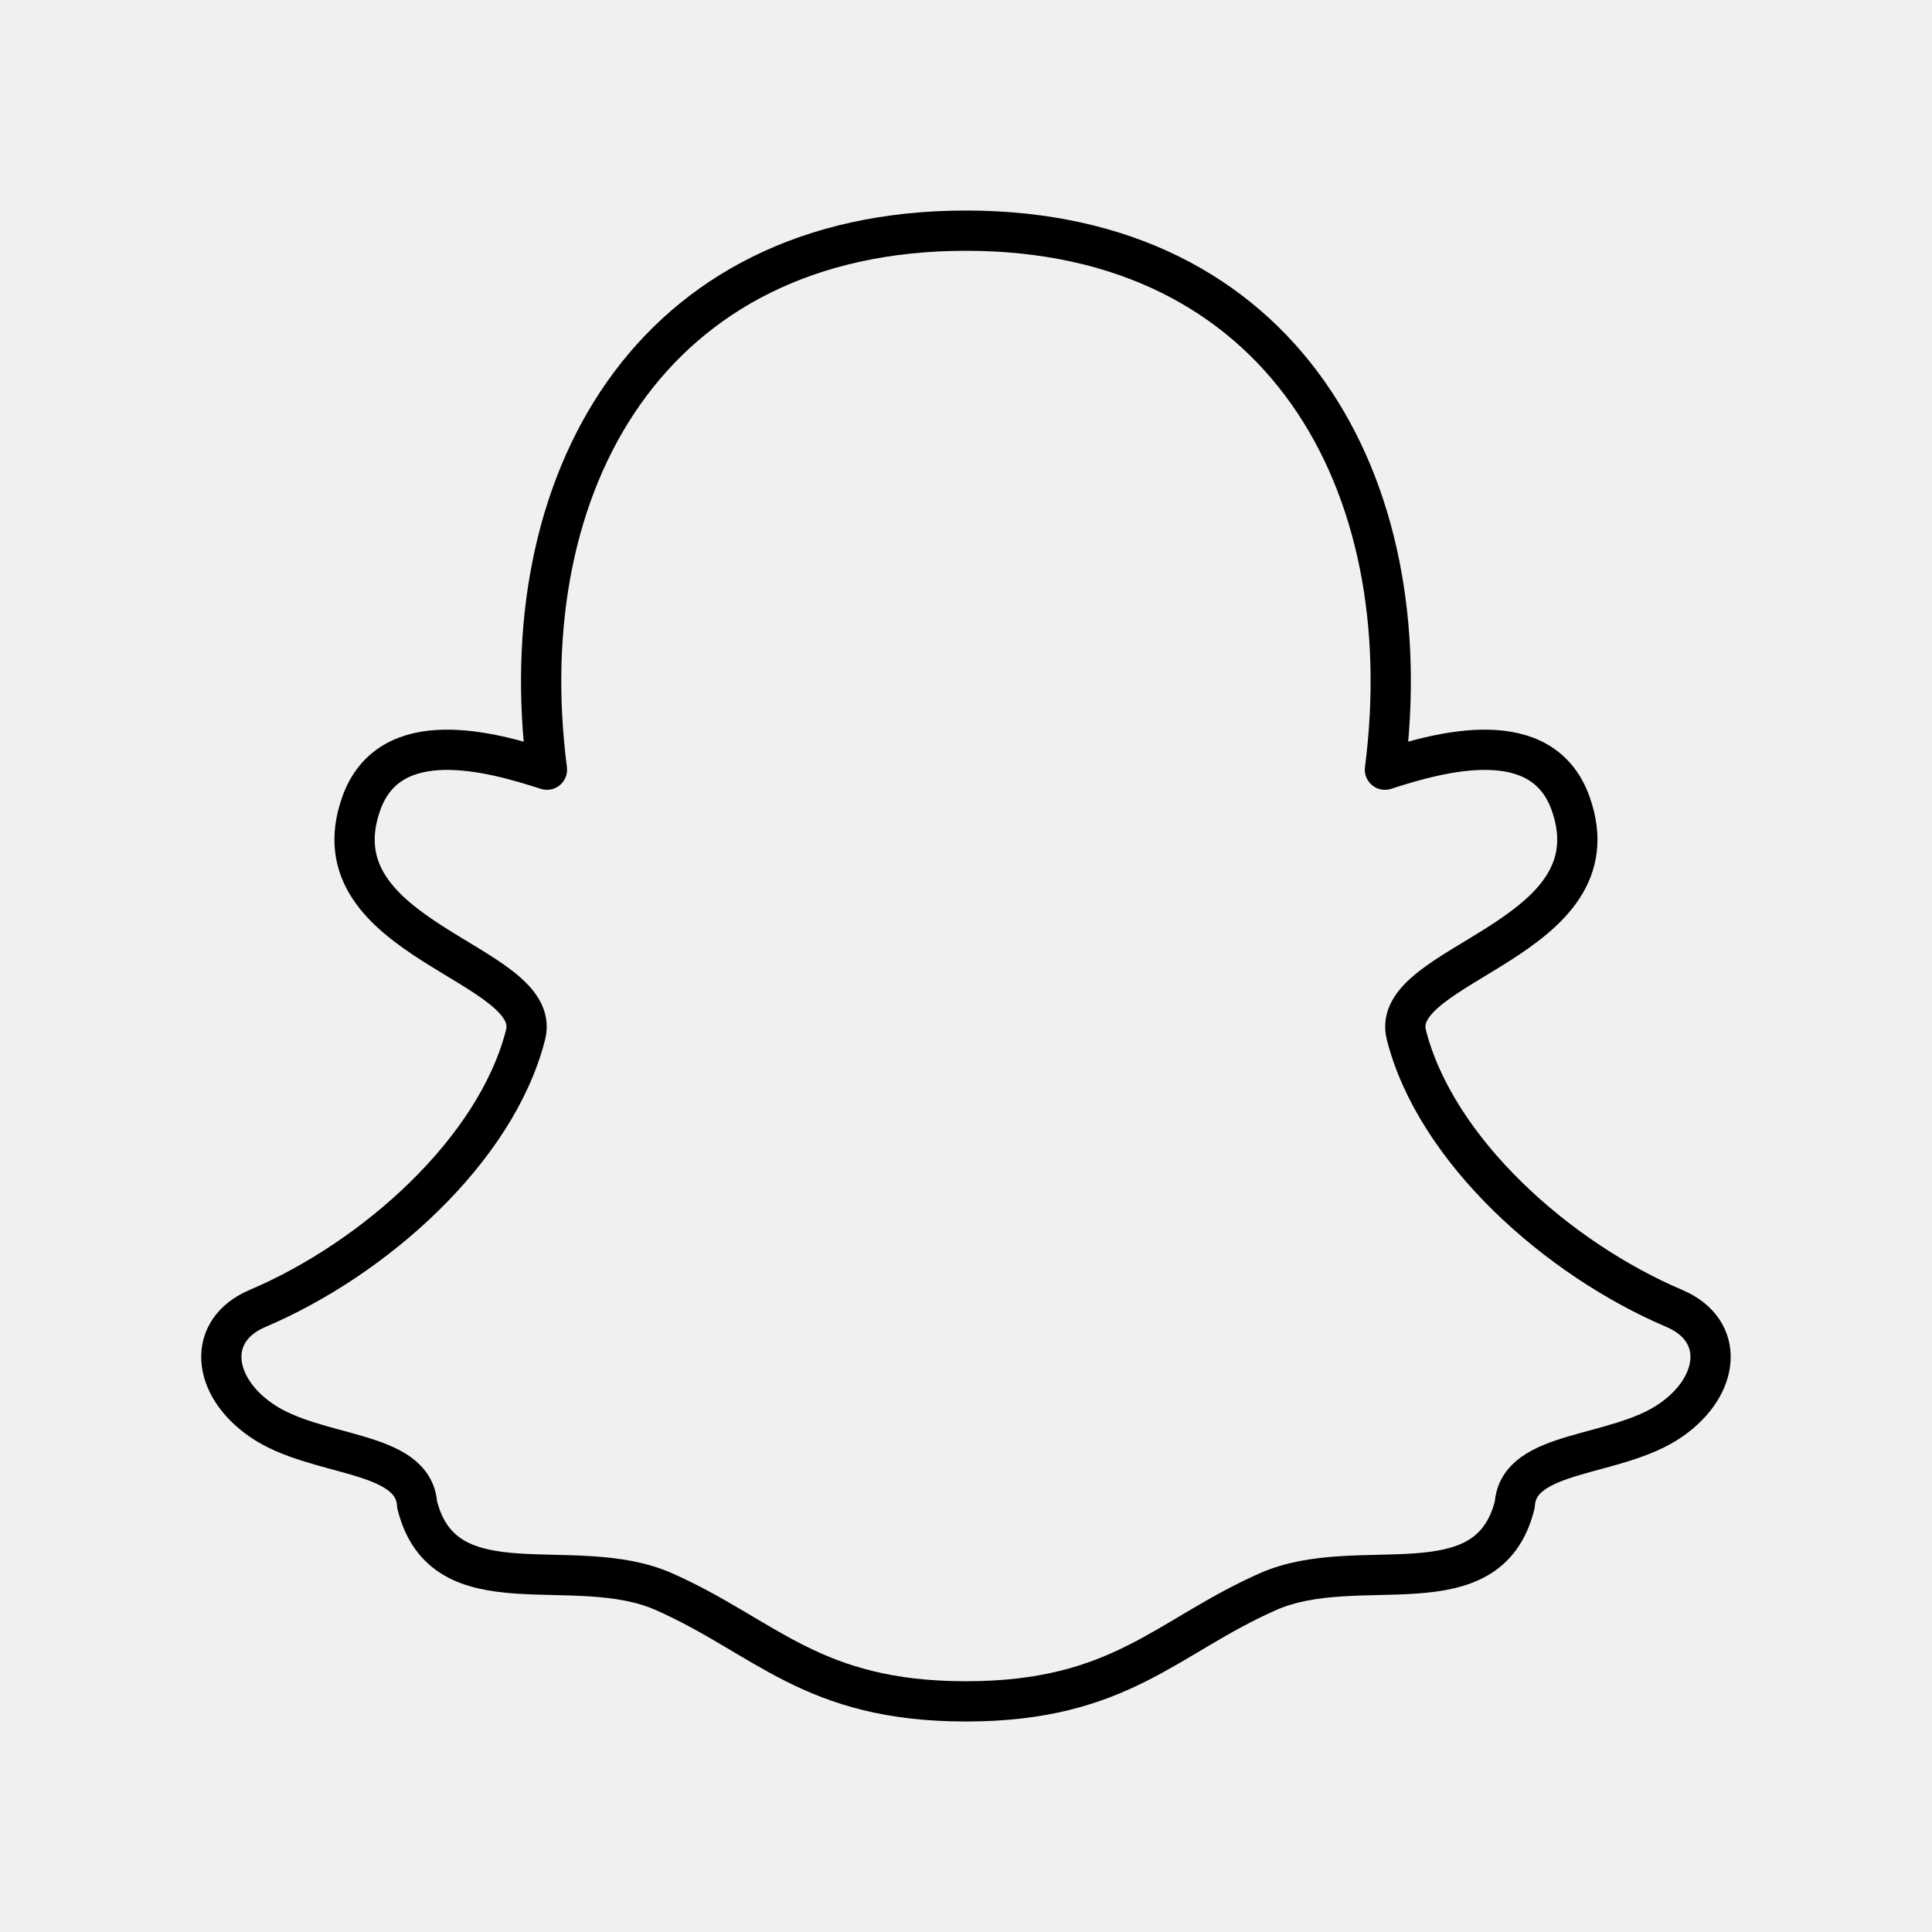
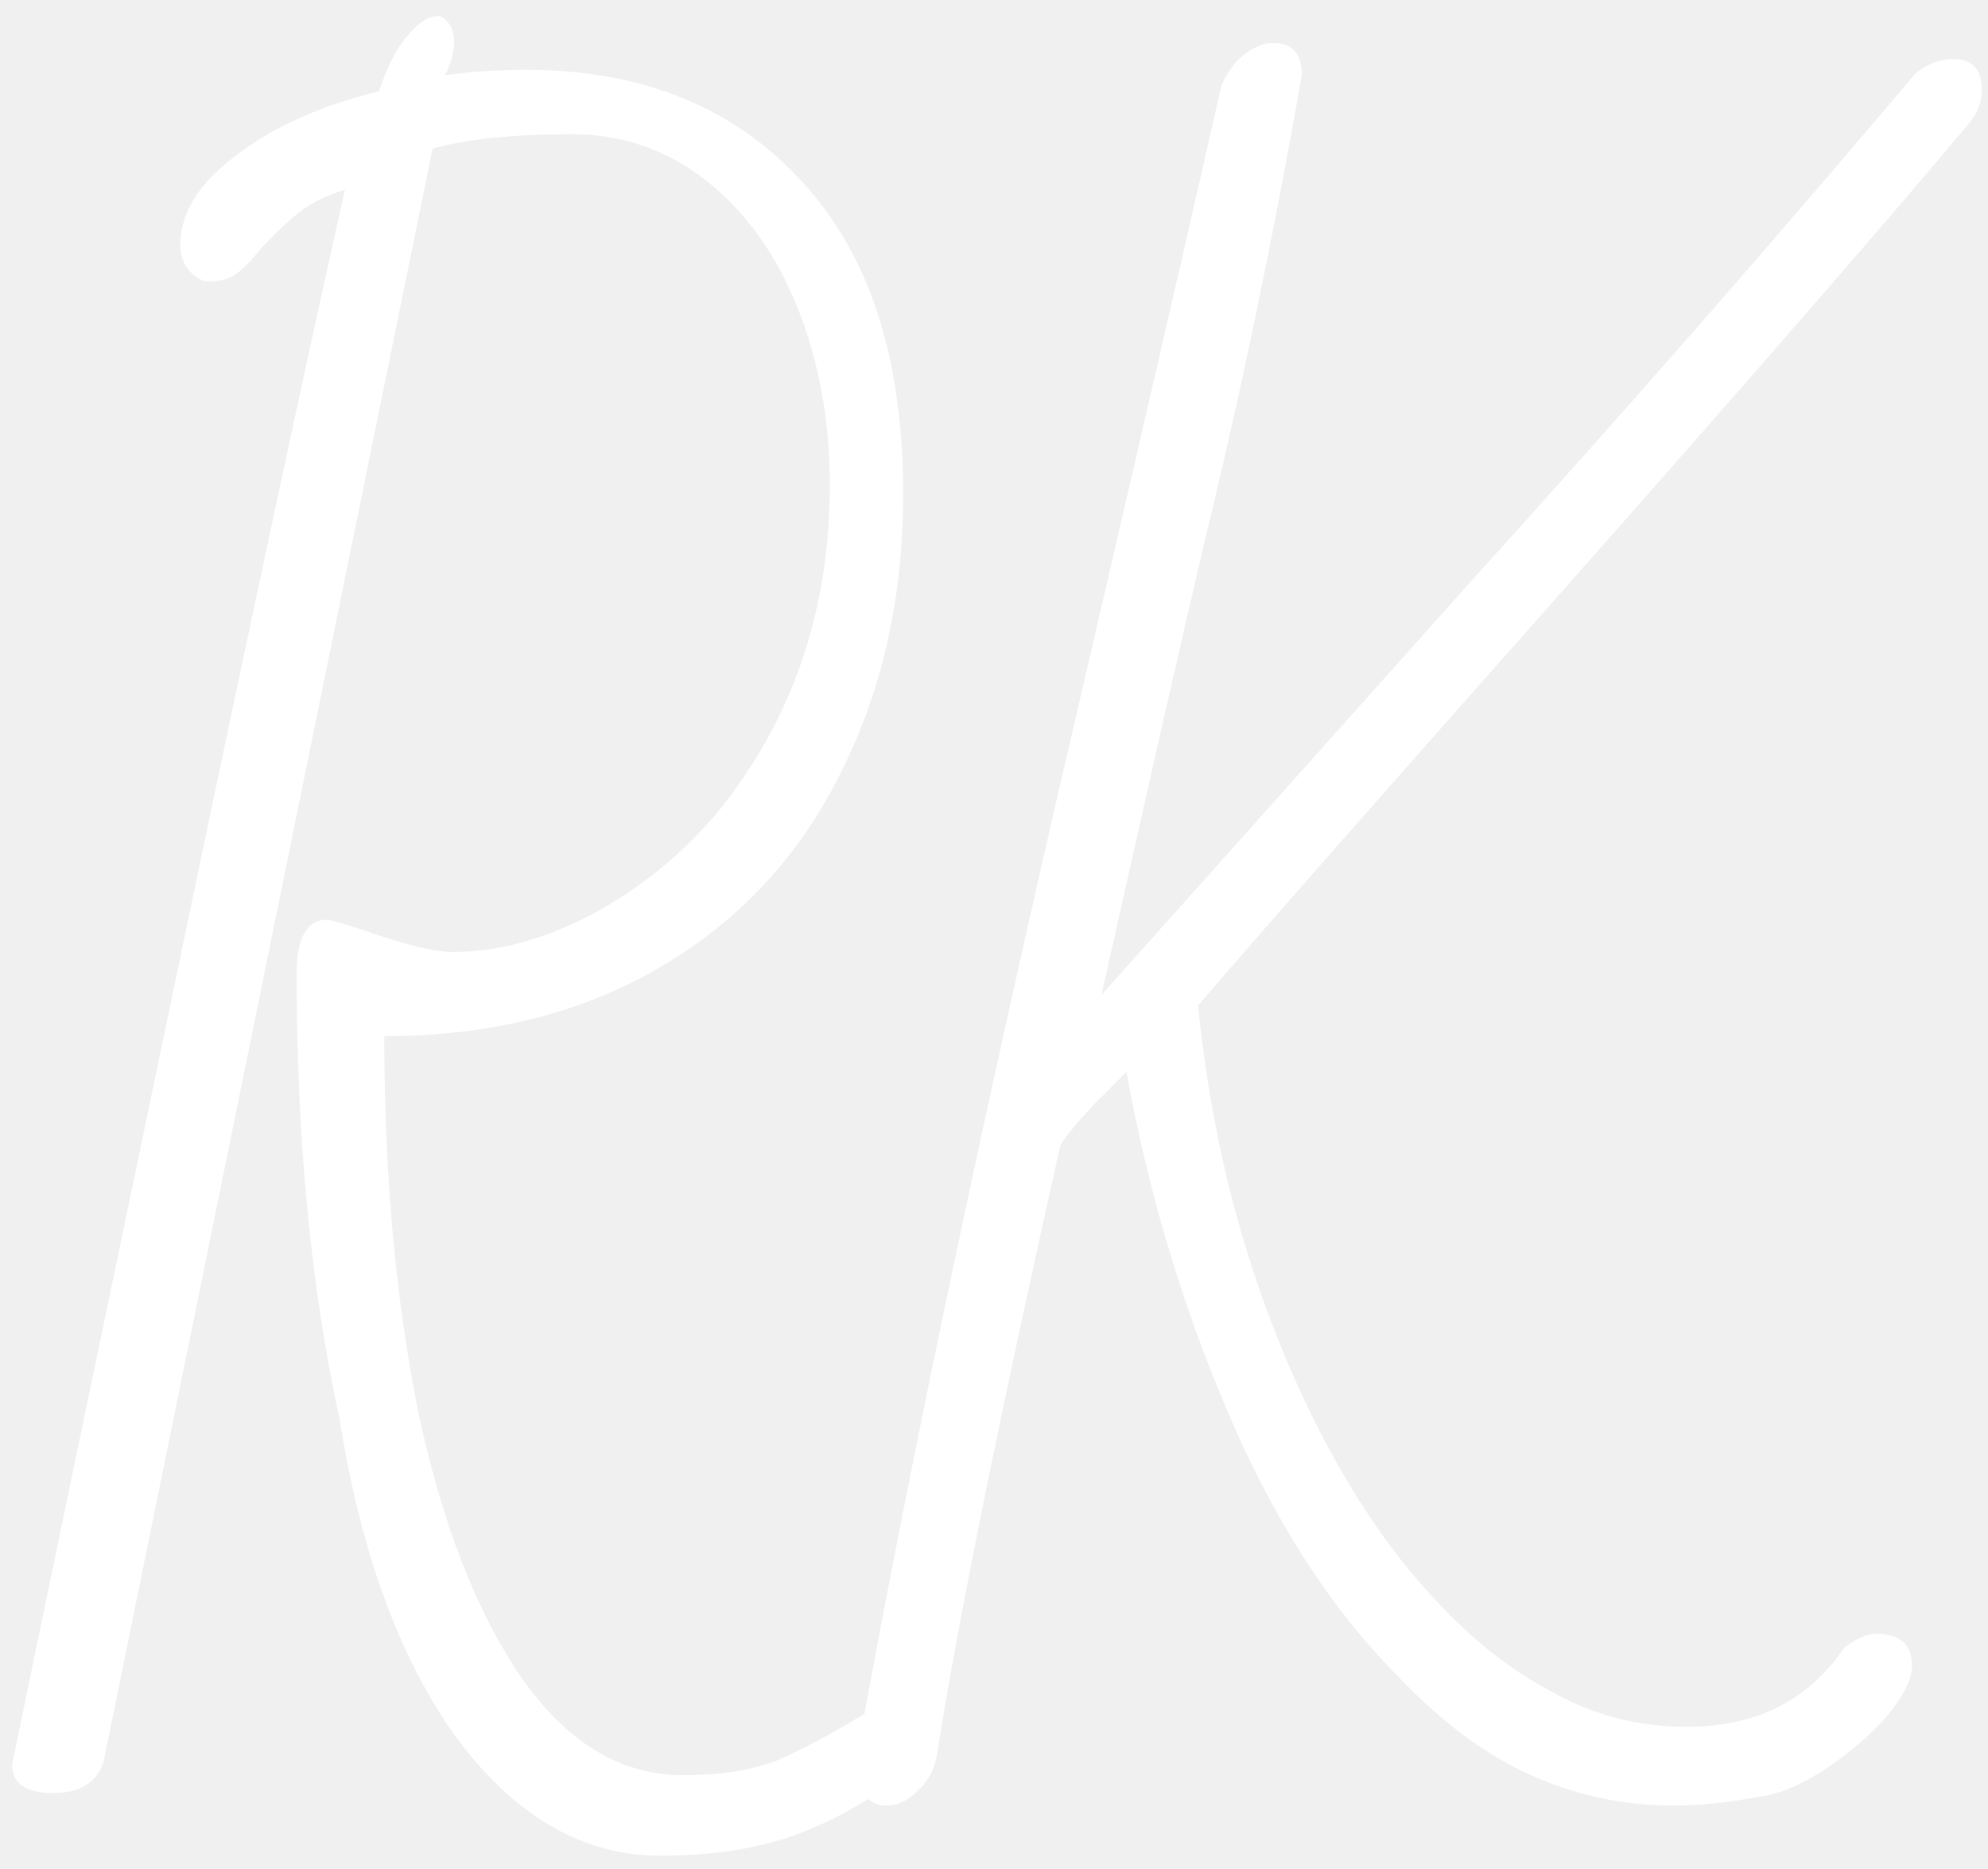
- <svg xmlns="http://www.w3.org/2000/svg" width="80" height="80" viewBox="0 0 80 80" fill="none">
-   <path d="M40.017 70.45C46.396 70.446 48.295 67.772 52.494 65.911C56.243 64.248 61.61 66.758 62.723 62.308C62.867 60.008 66.911 60.378 69.18 58.809C71.249 57.377 71.456 55.082 69.33 54.179C64.517 52.134 59.458 47.655 58.234 42.851C57.47 39.855 67.032 38.934 65.041 33.284C63.866 29.951 59.644 31.125 57.347 31.871C58.878 20.024 53.111 9.551 39.998 9.551C26.885 9.551 21.118 20.024 22.648 31.871C20.351 31.125 16.13 29.951 14.955 33.284C12.963 38.934 22.525 39.855 21.762 42.851C20.537 47.655 15.478 52.134 10.665 54.179C8.539 55.082 8.746 57.377 10.816 58.809C13.084 60.378 17.128 60.008 17.273 62.308C18.386 66.758 23.752 64.248 27.501 65.911C31.7 67.772 33.599 70.446 39.978 70.45C39.988 70.45 40.008 70.45 40.017 70.45Z" stroke="black" stroke-width="1.667" stroke-linecap="round" stroke-linejoin="round" />
+ <svg xmlns="http://www.w3.org/2000/svg" width="50" height="47" viewBox="0 0 50 47" fill="none">
+   <path d="M21.725 43.11C21.845 42.9 22.01 42.795 22.22 42.795C22.43 42.795 22.61 42.915 22.76 43.155C22.94 43.365 23.03 43.605 23.03 43.875C23.03 44.175 22.925 44.43 22.715 44.64C21.785 45.33 20.855 45.84 19.925 46.17C18.995 46.5 17.885 46.665 16.595 46.665C14.675 46.665 12.98 45.69 11.51 43.74C10.07 41.76 9.08 39.075 8.54 35.685C7.82 32.385 7.46 28.65 7.46 24.48C7.46 23.58 7.715 23.13 8.225 23.13C8.315 23.13 8.63 23.22 9.17 23.4C10.19 23.76 10.925 23.94 11.375 23.94C12.515 23.94 13.685 23.625 14.885 22.995C16.115 22.335 17.18 21.465 18.08 20.385C19.94 18.075 20.87 15.345 20.87 12.195C20.87 10.575 20.6 9.09 20.06 7.74C19.52 6.39 18.755 5.325 17.765 4.545C16.775 3.765 15.65 3.375 14.39 3.375C12.92 3.375 11.75 3.495 10.88 3.735L2.6 44.325C2.42 44.835 2 45.09 1.34 45.09C0.65 45.09 0.305 44.85 0.305 44.37C0.935 41.31 2.21 35.19 4.13 26.01C6.05 16.8 7.565 9.72 8.675 4.77C8.195 4.92 7.805 5.115 7.505 5.355C7.205 5.595 6.89 5.895 6.56 6.255C6.32 6.555 6.095 6.78 5.885 6.93C5.675 7.05 5.42 7.095 5.12 7.065C4.73 6.885 4.535 6.585 4.535 6.165C4.535 5.355 5 4.605 5.93 3.915C6.86 3.195 8.06 2.655 9.53 2.295C9.74 1.665 9.98 1.2 10.25 0.9C10.52 0.57 10.775 0.405 11.015 0.405C11.105 0.405 11.195 0.465 11.285 0.585C11.375 0.705 11.42 0.855 11.42 1.035C11.42 1.305 11.345 1.59 11.195 1.89C11.855 1.8 12.53 1.755 13.22 1.755C16.13 1.755 18.44 2.685 20.15 4.545C21.86 6.375 22.715 9 22.715 12.42C22.715 15.03 22.19 17.37 21.14 19.44C20.12 21.51 18.62 23.13 16.64 24.3C14.66 25.47 12.335 26.055 9.665 26.055C9.665 29.535 9.95 32.685 10.52 35.505C11.12 38.325 11.99 40.56 13.13 42.21C14.27 43.83 15.62 44.64 17.18 44.64C18.11 44.64 18.89 44.52 19.52 44.28C20.15 44.01 20.885 43.62 21.725 43.11ZM22.303 45.405C21.853 45.405 21.583 45.09 21.493 44.46C22.723 37.62 24.403 29.565 26.533 20.295C28.633 11.265 30.028 5.22 30.718 2.16C30.838 1.86 31.018 1.605 31.258 1.395C31.528 1.185 31.783 1.08 32.023 1.08C32.503 1.08 32.743 1.35 32.743 1.89C32.023 5.97 31.213 9.855 30.313 13.545C29.713 16.095 28.843 19.92 27.703 25.02L37.153 14.445C40.903 10.305 44.578 6.105 48.178 1.845C48.478 1.605 48.793 1.485 49.123 1.485C49.603 1.485 49.843 1.74 49.843 2.25C49.843 2.58 49.723 2.88 49.483 3.15C47.473 5.55 44.068 9.465 39.268 14.895C34.348 20.445 31.303 23.91 30.133 25.29C30.403 27.99 30.973 30.525 31.843 32.895C32.713 35.265 33.778 37.29 35.038 38.97C36.298 40.62 37.618 41.805 38.998 42.525C40.048 43.125 41.188 43.425 42.418 43.425C44.158 43.425 45.478 42.765 46.378 41.445C46.678 41.205 46.948 41.085 47.188 41.085C47.788 41.085 48.088 41.355 48.088 41.895C48.088 42.225 47.878 42.645 47.458 43.155C47.038 43.635 46.513 44.085 45.883 44.505C45.283 44.895 44.743 45.12 44.263 45.18C43.453 45.33 42.733 45.405 42.103 45.405C40.843 45.405 39.643 45.15 38.503 44.64C37.363 44.13 36.253 43.305 35.173 42.165C33.493 40.485 32.068 38.28 30.898 35.55C29.728 32.82 28.873 29.955 28.333 26.955C28.183 27.105 27.898 27.39 27.478 27.81C27.088 28.23 26.818 28.56 26.668 28.8C25.108 35.76 24.073 40.875 23.563 44.145C23.503 44.505 23.338 44.805 23.068 45.045C22.828 45.285 22.573 45.405 22.303 45.405Z" fill="white" />
</svg>
